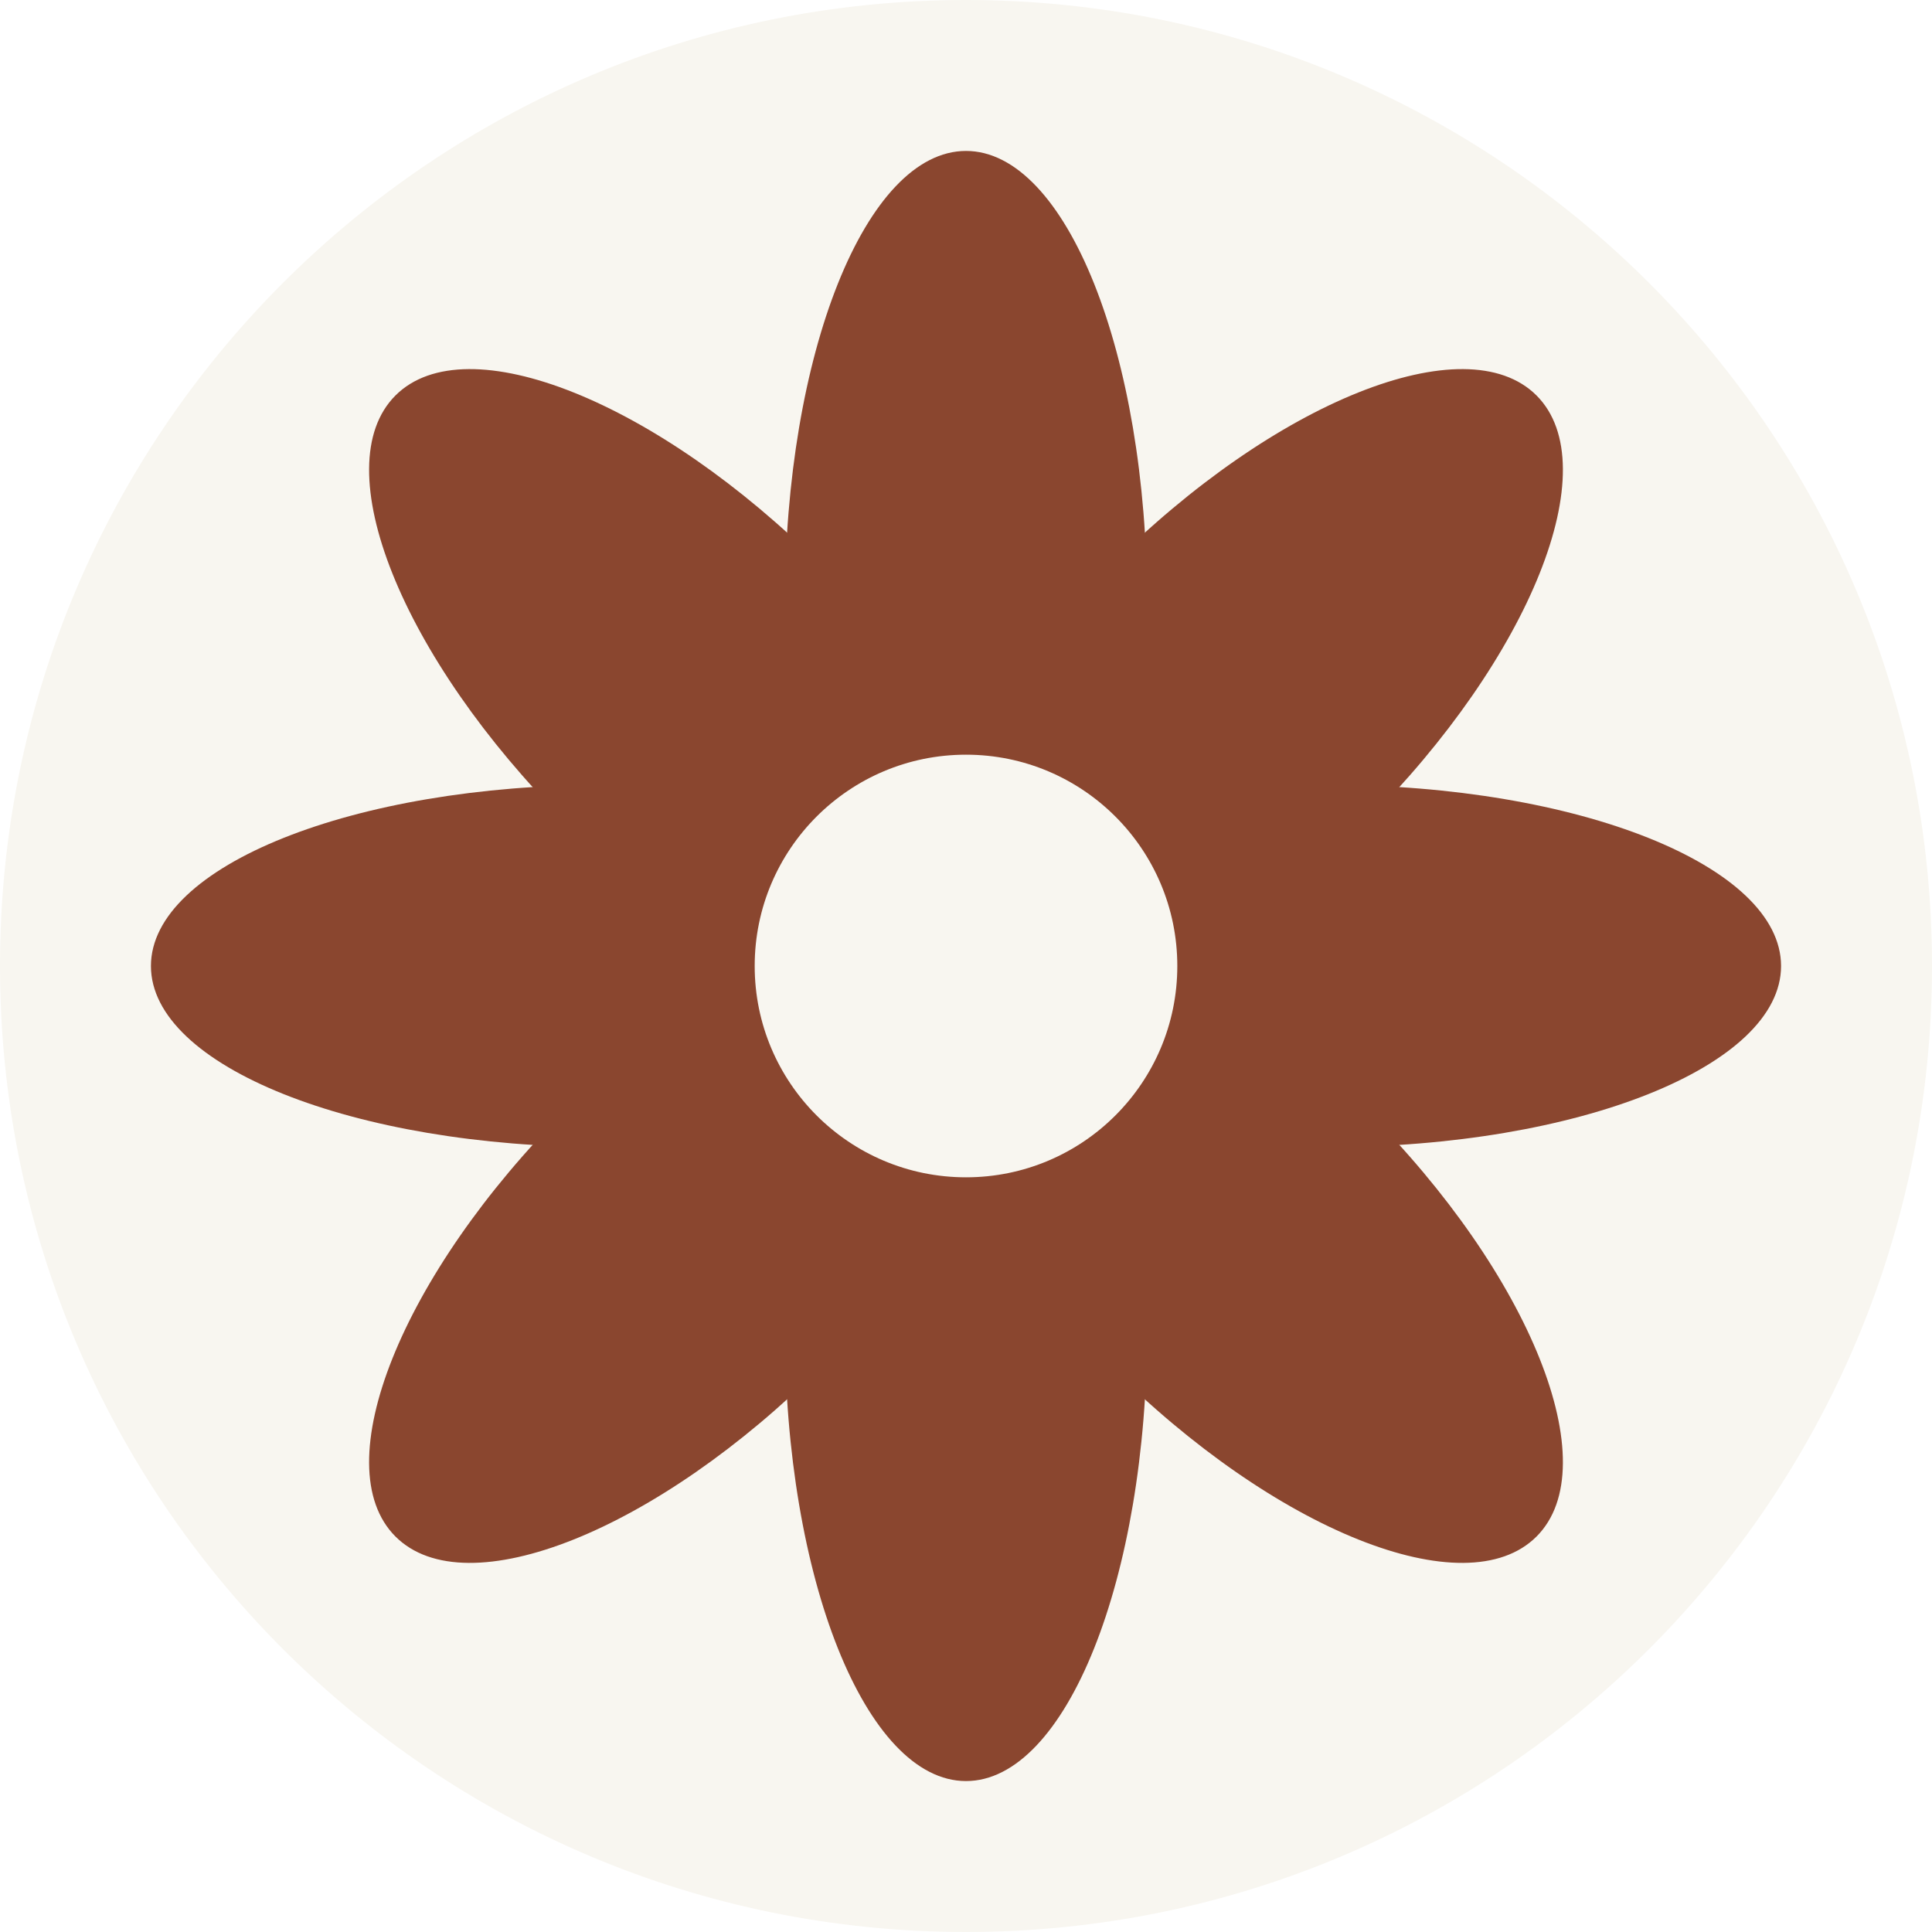
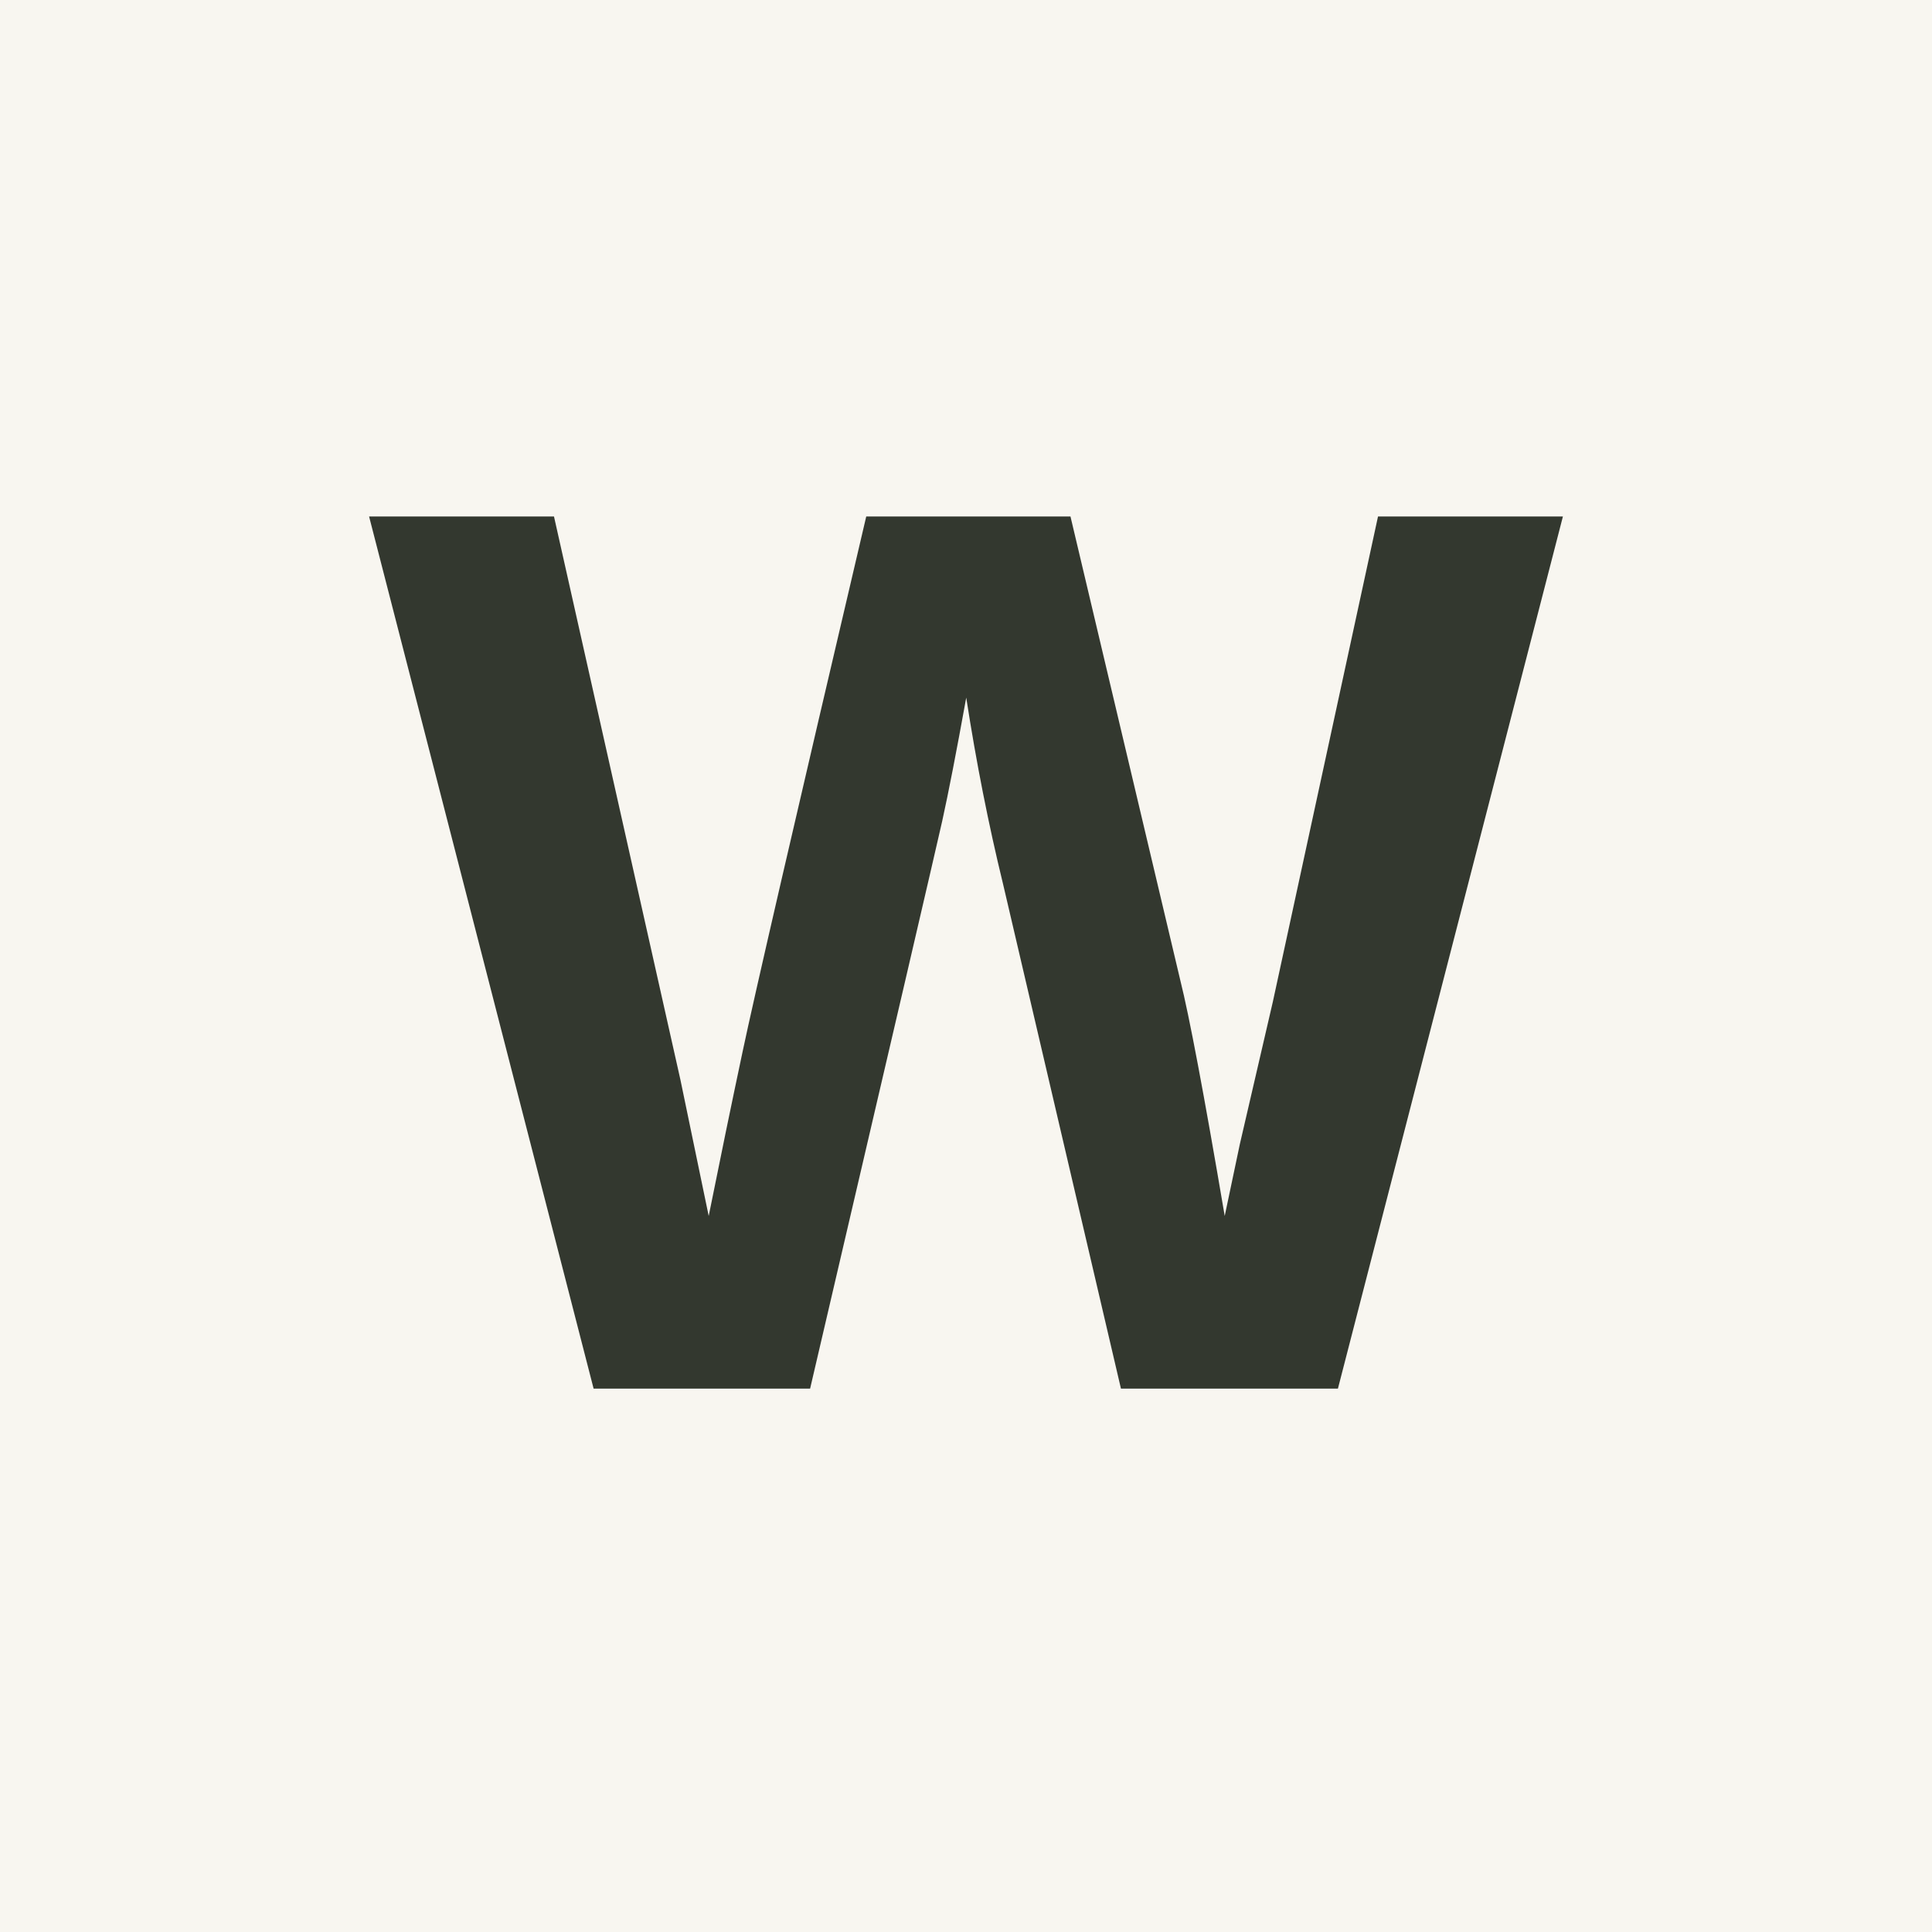
<svg xmlns="http://www.w3.org/2000/svg" viewBox="0 0 64 64">
-   <rect width="64" height="64" rx="32" fill="#f8f6f0" />
-   <g fill="#8a462f">
-     <ellipse cx="32" cy="20" rx="6" ry="15" />
-     <ellipse cx="32" cy="44" rx="6" ry="15" />
-     <ellipse cx="20" cy="32" rx="15" ry="6" />
-     <ellipse cx="44" cy="32" rx="15" ry="6" />
-     <ellipse cx="23" cy="23" rx="6" ry="14" transform="rotate(-45 23 23)" />
-     <ellipse cx="41" cy="41" rx="6" ry="14" transform="rotate(-45 41 41)" />
-     <ellipse cx="23" cy="41" rx="6" ry="14" transform="rotate(45 23 41)" />
-     <ellipse cx="41" cy="23" rx="6" ry="14" transform="rotate(45 41 23)" />
-   </g>
-   <circle cx="32" cy="32" r="7" fill="#f8f6f0" />
+   <rect width="64" height="64" fill="#f8f6f0" />
+   <text x="32" y="46" text-anchor="middle" font-family="Arial,sans-serif" font-weight="700" font-size="42" fill="#33382f">W</text>
</svg>
